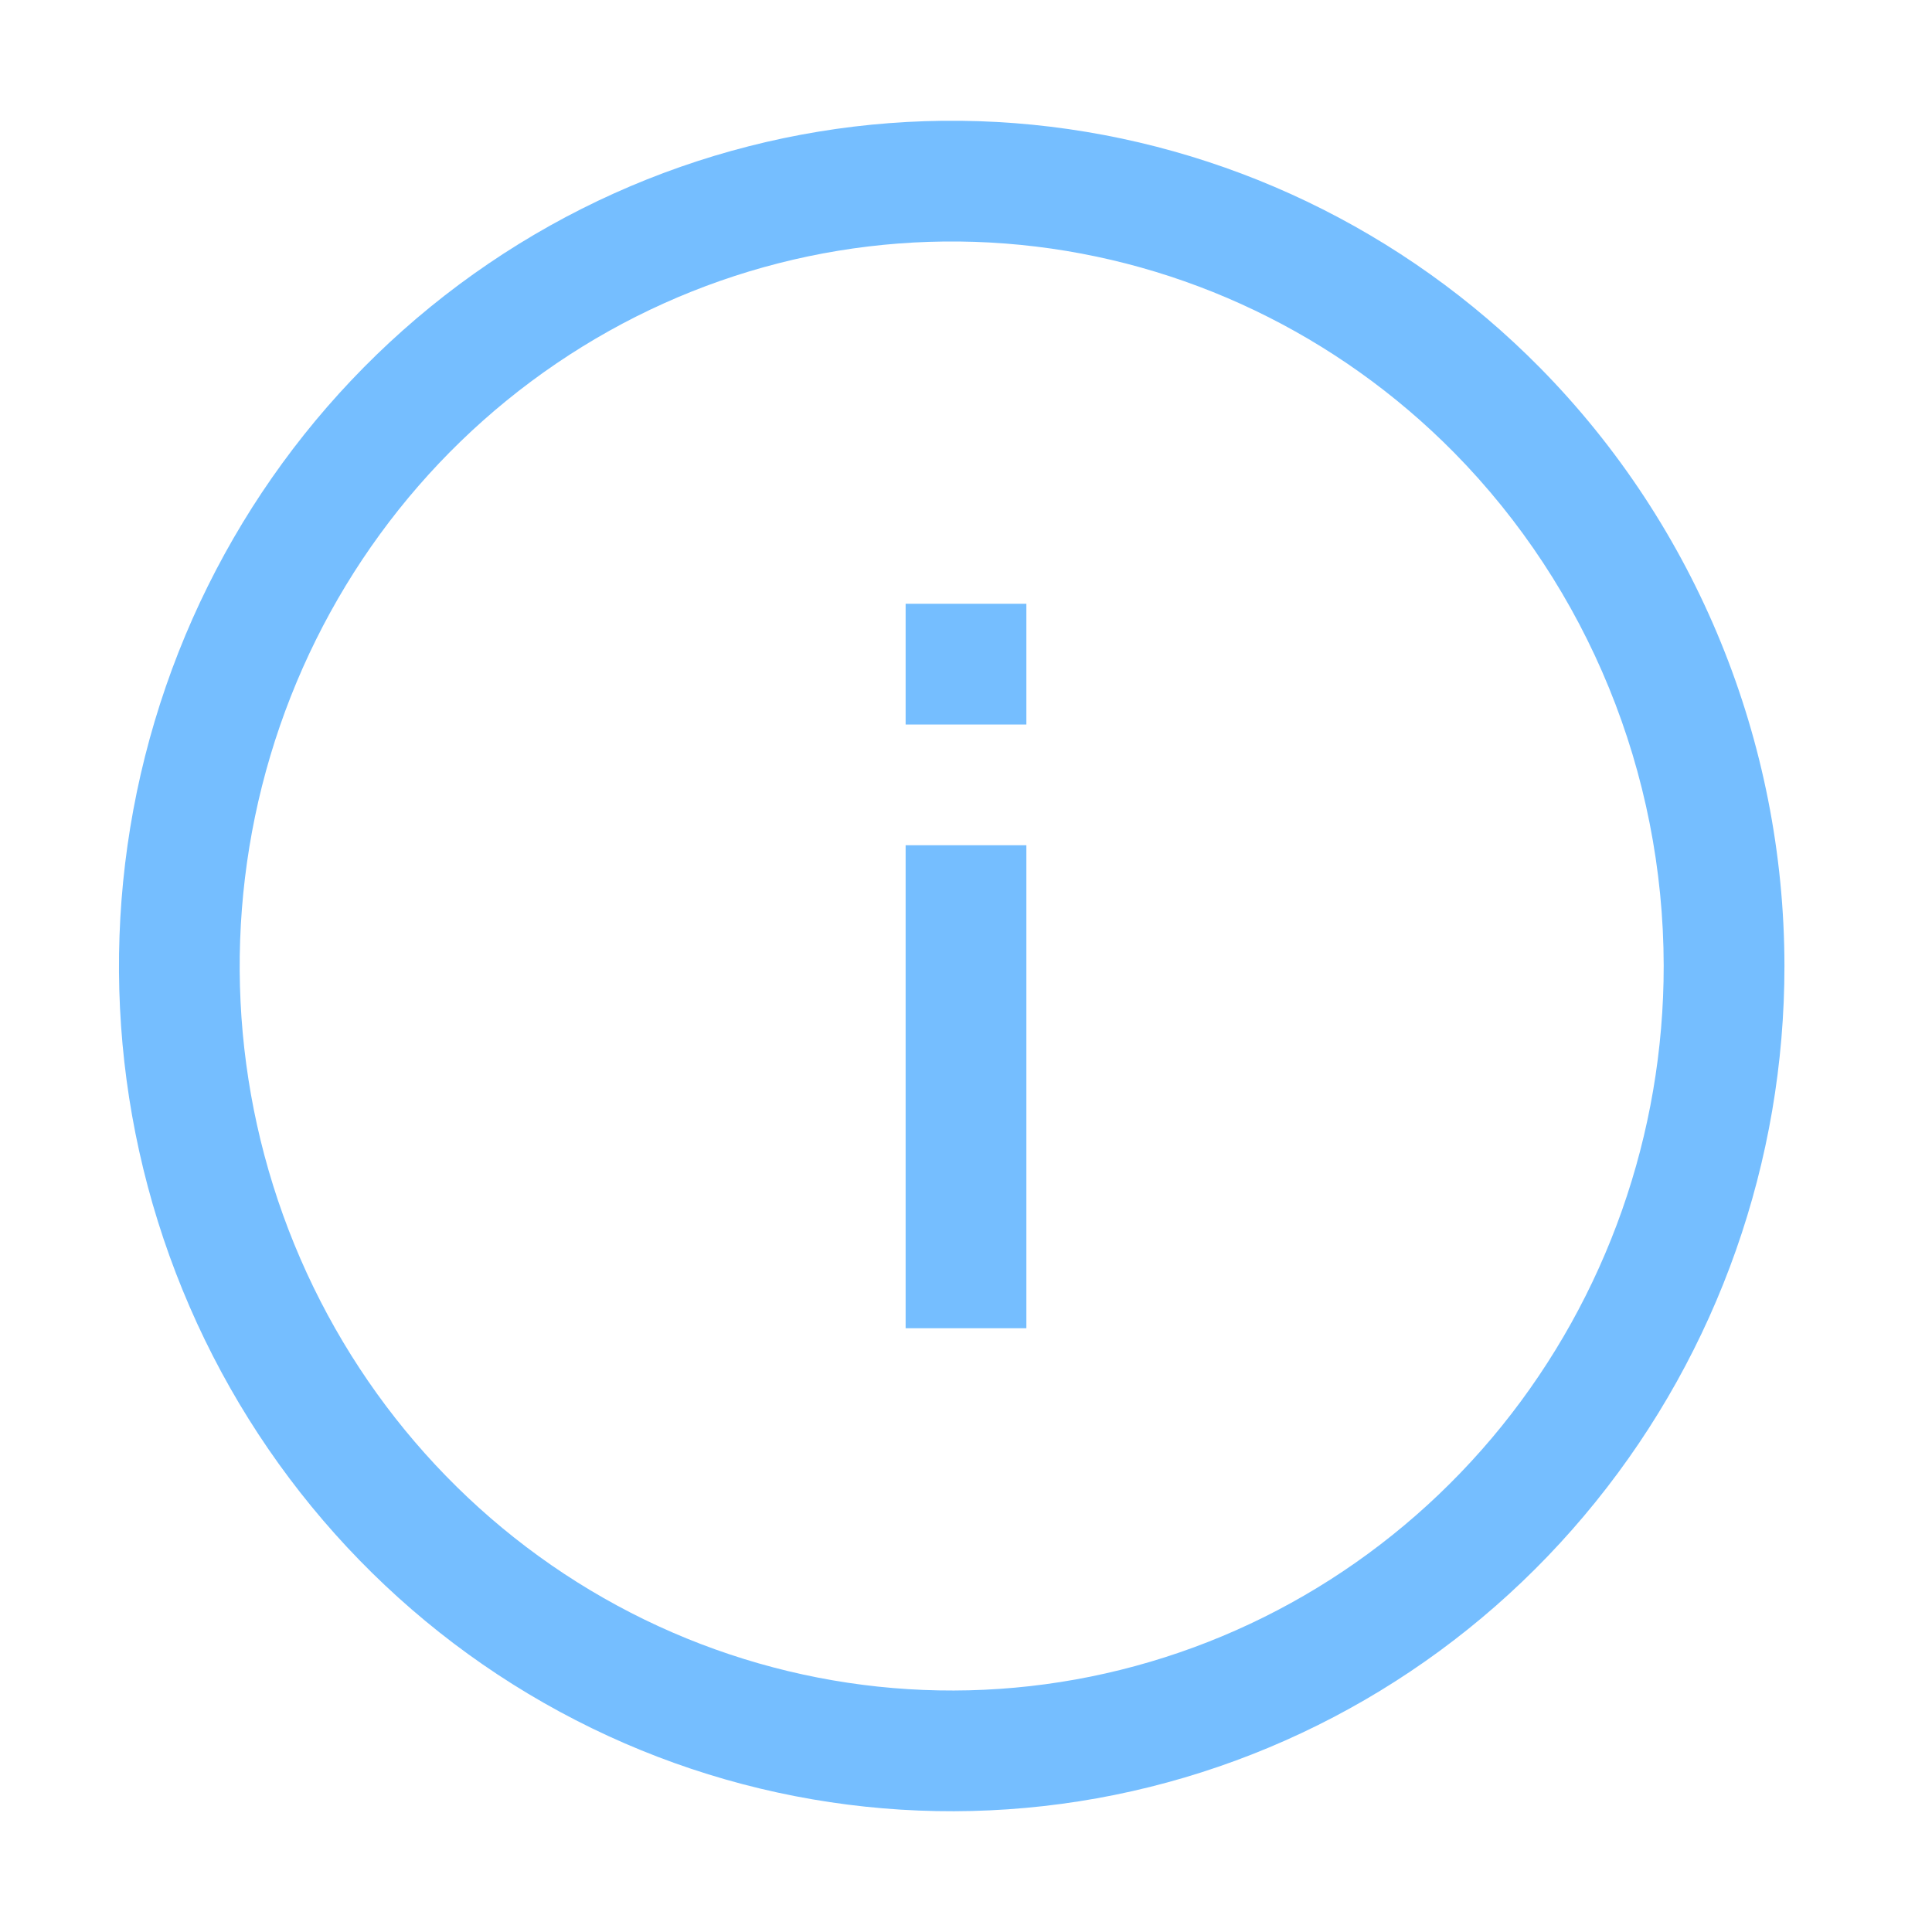
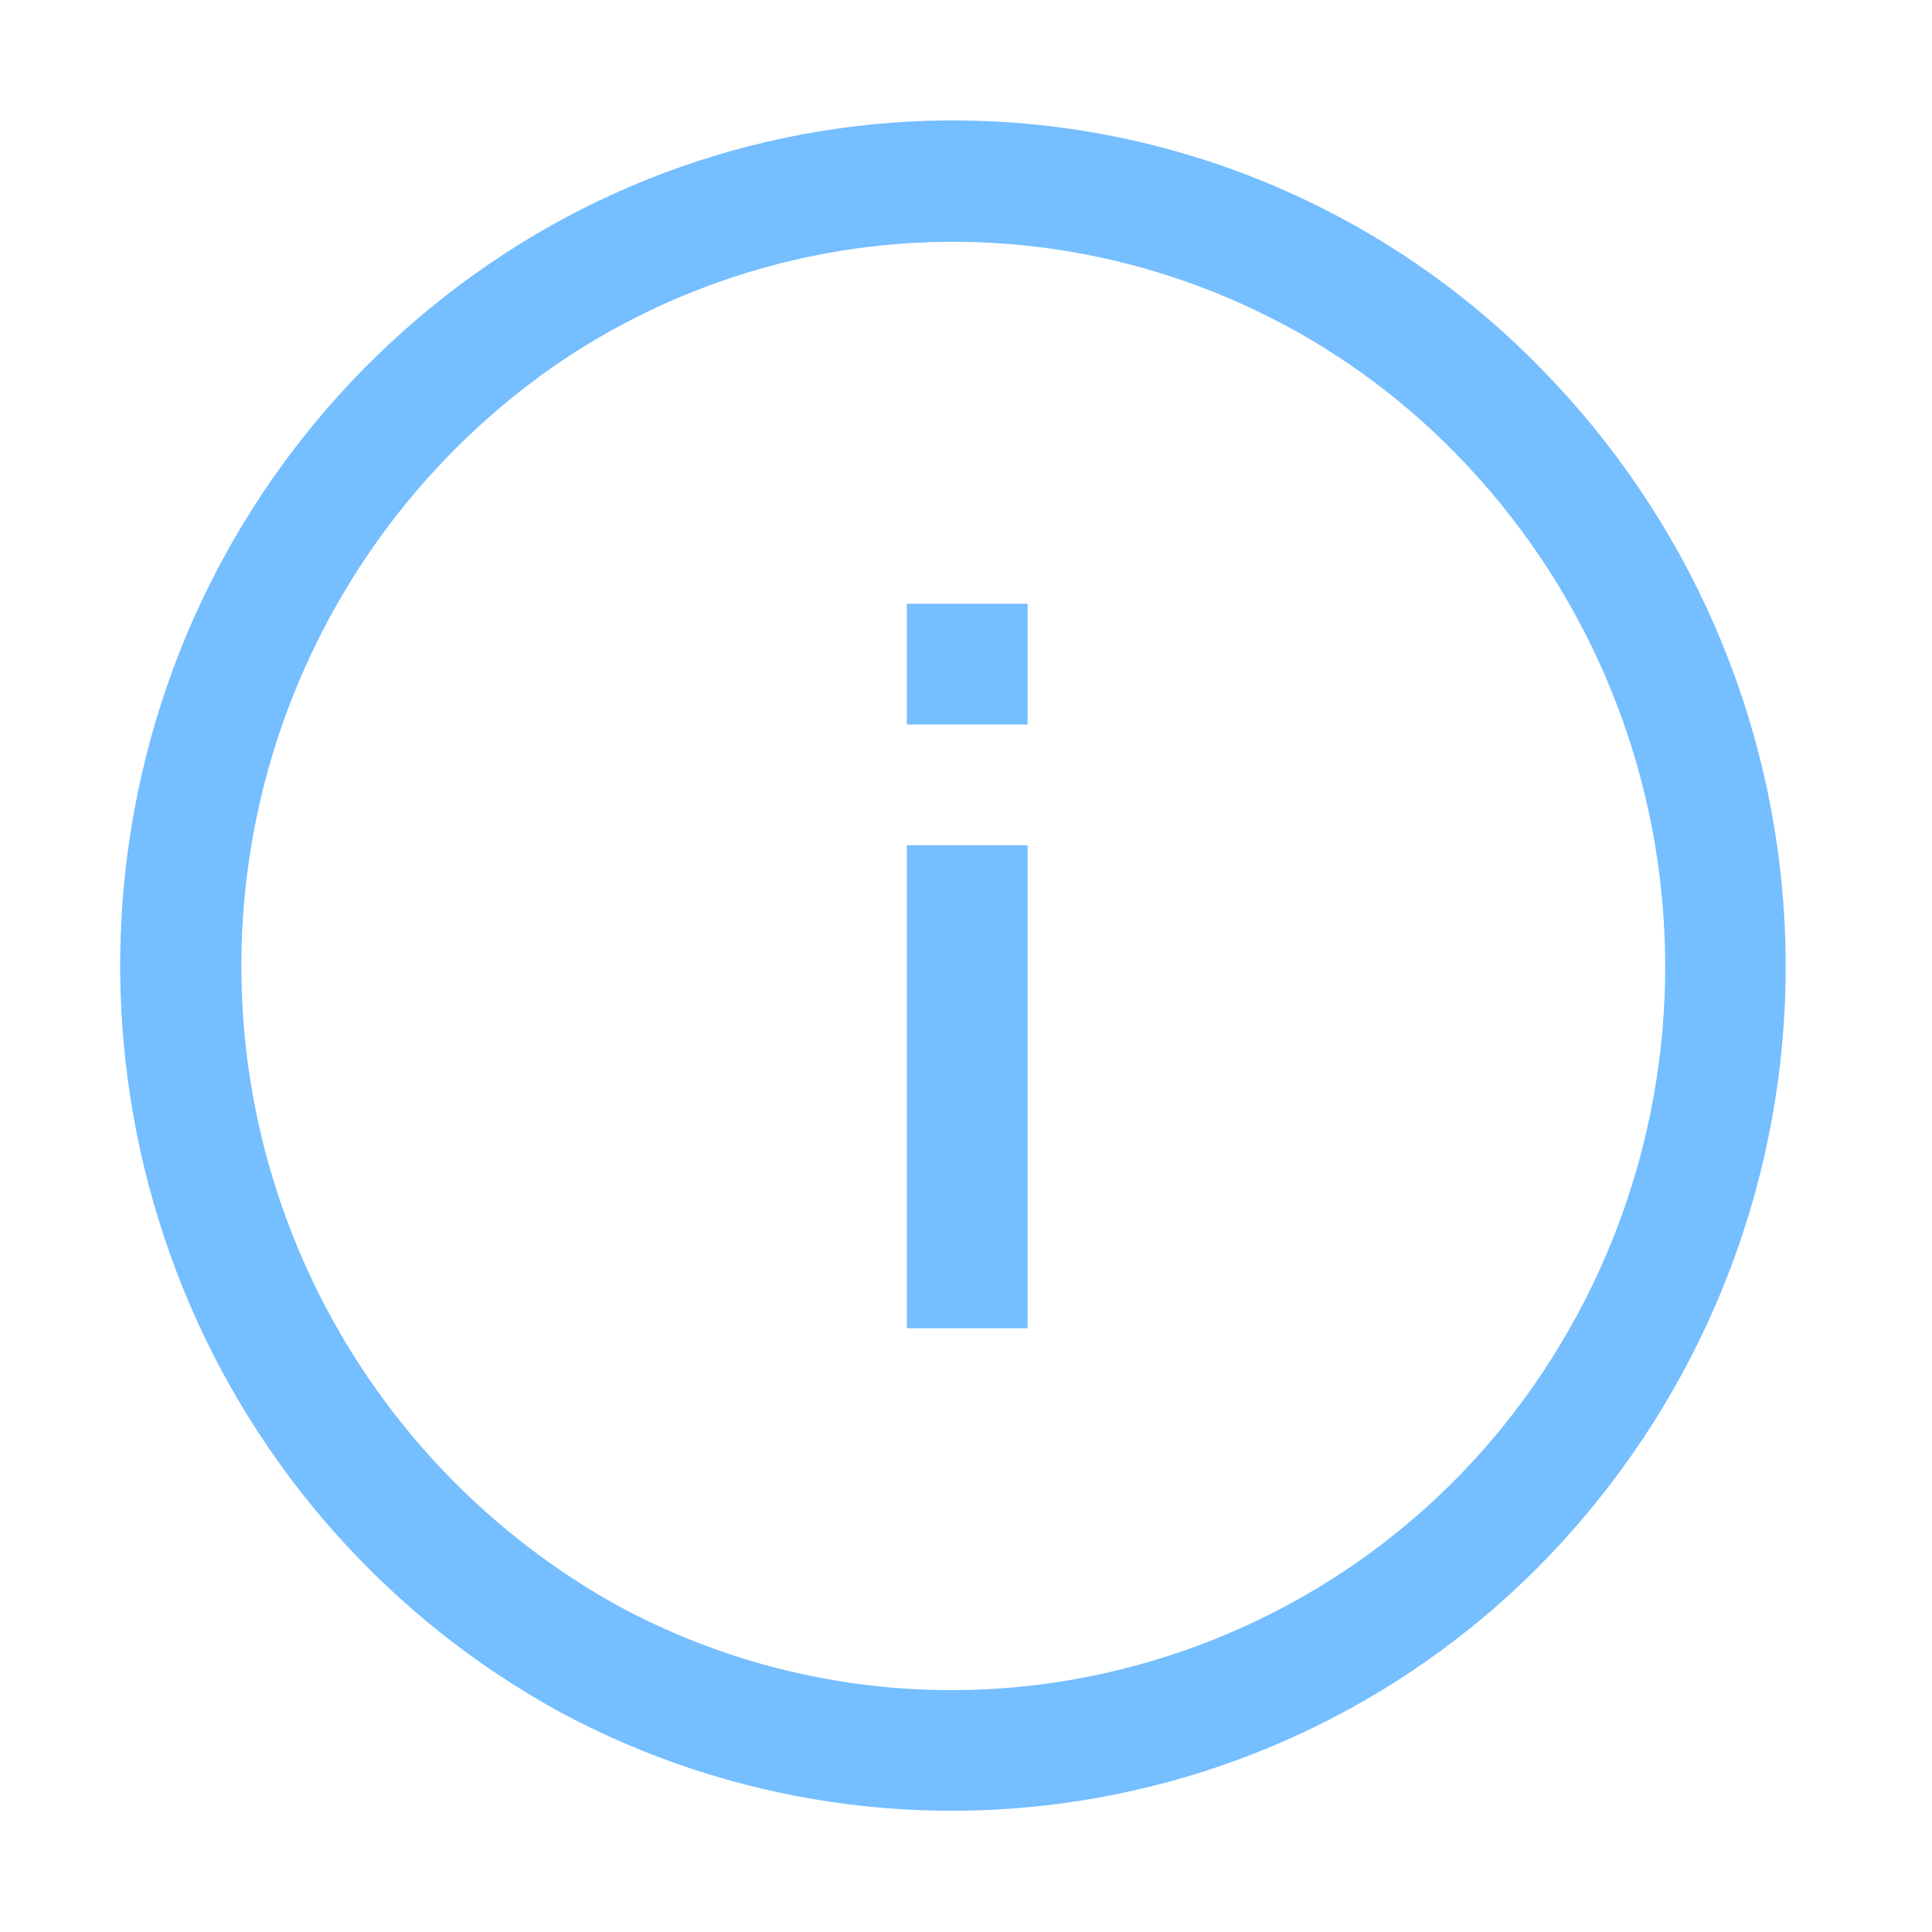
<svg xmlns="http://www.w3.org/2000/svg" width="16" height="16" viewBox="0 0 16 16" fill="none">
-   <path fill-rule="evenodd" clip-rule="evenodd" d="M8.453 2.028C9.807 2.162 11.075 2.769 12.042 3.748C13.15 4.873 13.776 6.401 13.778 7.998C13.779 9.39 13.303 10.737 12.437 11.81C11.57 12.883 10.366 13.615 9.032 13.885C7.698 14.155 6.312 13.947 5.11 13.296C3.908 12.645 2.962 11.588 2.437 10.304C1.912 9.02 1.842 7.59 2.239 6.258C2.636 4.927 3.474 3.78 4.608 3.01C5.741 2.24 7.1 1.894 8.453 2.028ZM8.552 1.033C10.14 1.191 11.625 1.902 12.754 3.046C14.048 4.359 14.776 6.14 14.778 7.998C14.779 9.617 14.226 11.186 13.214 12.438C12.203 13.691 10.795 14.548 9.23 14.865C7.666 15.181 6.041 14.938 4.634 14.175C3.227 13.413 2.123 12.178 1.512 10.683C0.9 9.187 0.819 7.523 1.281 5.973C1.743 4.423 2.72 3.083 4.046 2.183C5.372 1.282 6.964 0.876 8.552 1.033ZM7.5 5V6L8.5 6V5H7.5ZM7.5 7L7.5 11H8.5L8.5 7L7.5 7Z" fill="#75BEFF" />
+   <path fill-rule="evenodd" clip-rule="evenodd" d="M8.568 1.031C10.159 1.19 11.644 1.905 12.76 3.05C13.976 4.286 14.695 5.926 14.78 7.657C14.865 9.389 14.31 11.091 13.22 12.44C12.218 13.686 10.811 14.542 9.244 14.859C7.677 15.177 6.048 14.937 4.64 14.18C3.229 13.407 2.127 12.171 1.52 10.68C0.911 9.182 0.829 7.52 1.29 5.97C1.75 4.425 2.728 3.087 4.06 2.18C5.381 1.279 6.977 0.872 8.568 1.031ZM9.04 13.88C10.383 13.607 11.589 12.876 12.45 11.81C13.383 10.651 13.857 9.19 13.783 7.704C13.71 6.218 13.093 4.811 12.05 3.75C11.095 2.775 9.827 2.167 8.469 2.031C7.111 1.896 5.749 2.242 4.62 3.01C3.77 3.595 3.084 4.388 2.627 5.313C2.169 6.237 1.956 7.264 2.006 8.294C2.056 9.325 2.368 10.325 2.913 11.201C3.458 12.077 4.218 12.8 5.12 13.3C6.318 13.947 7.706 14.152 9.04 13.88ZM8.51 7L7.51 7L7.51 11L8.51 11L8.51 7ZM8.51 5L7.51 5L7.51 6L8.51 6L8.51 5Z" fill="#75BEFF" />
</svg>
